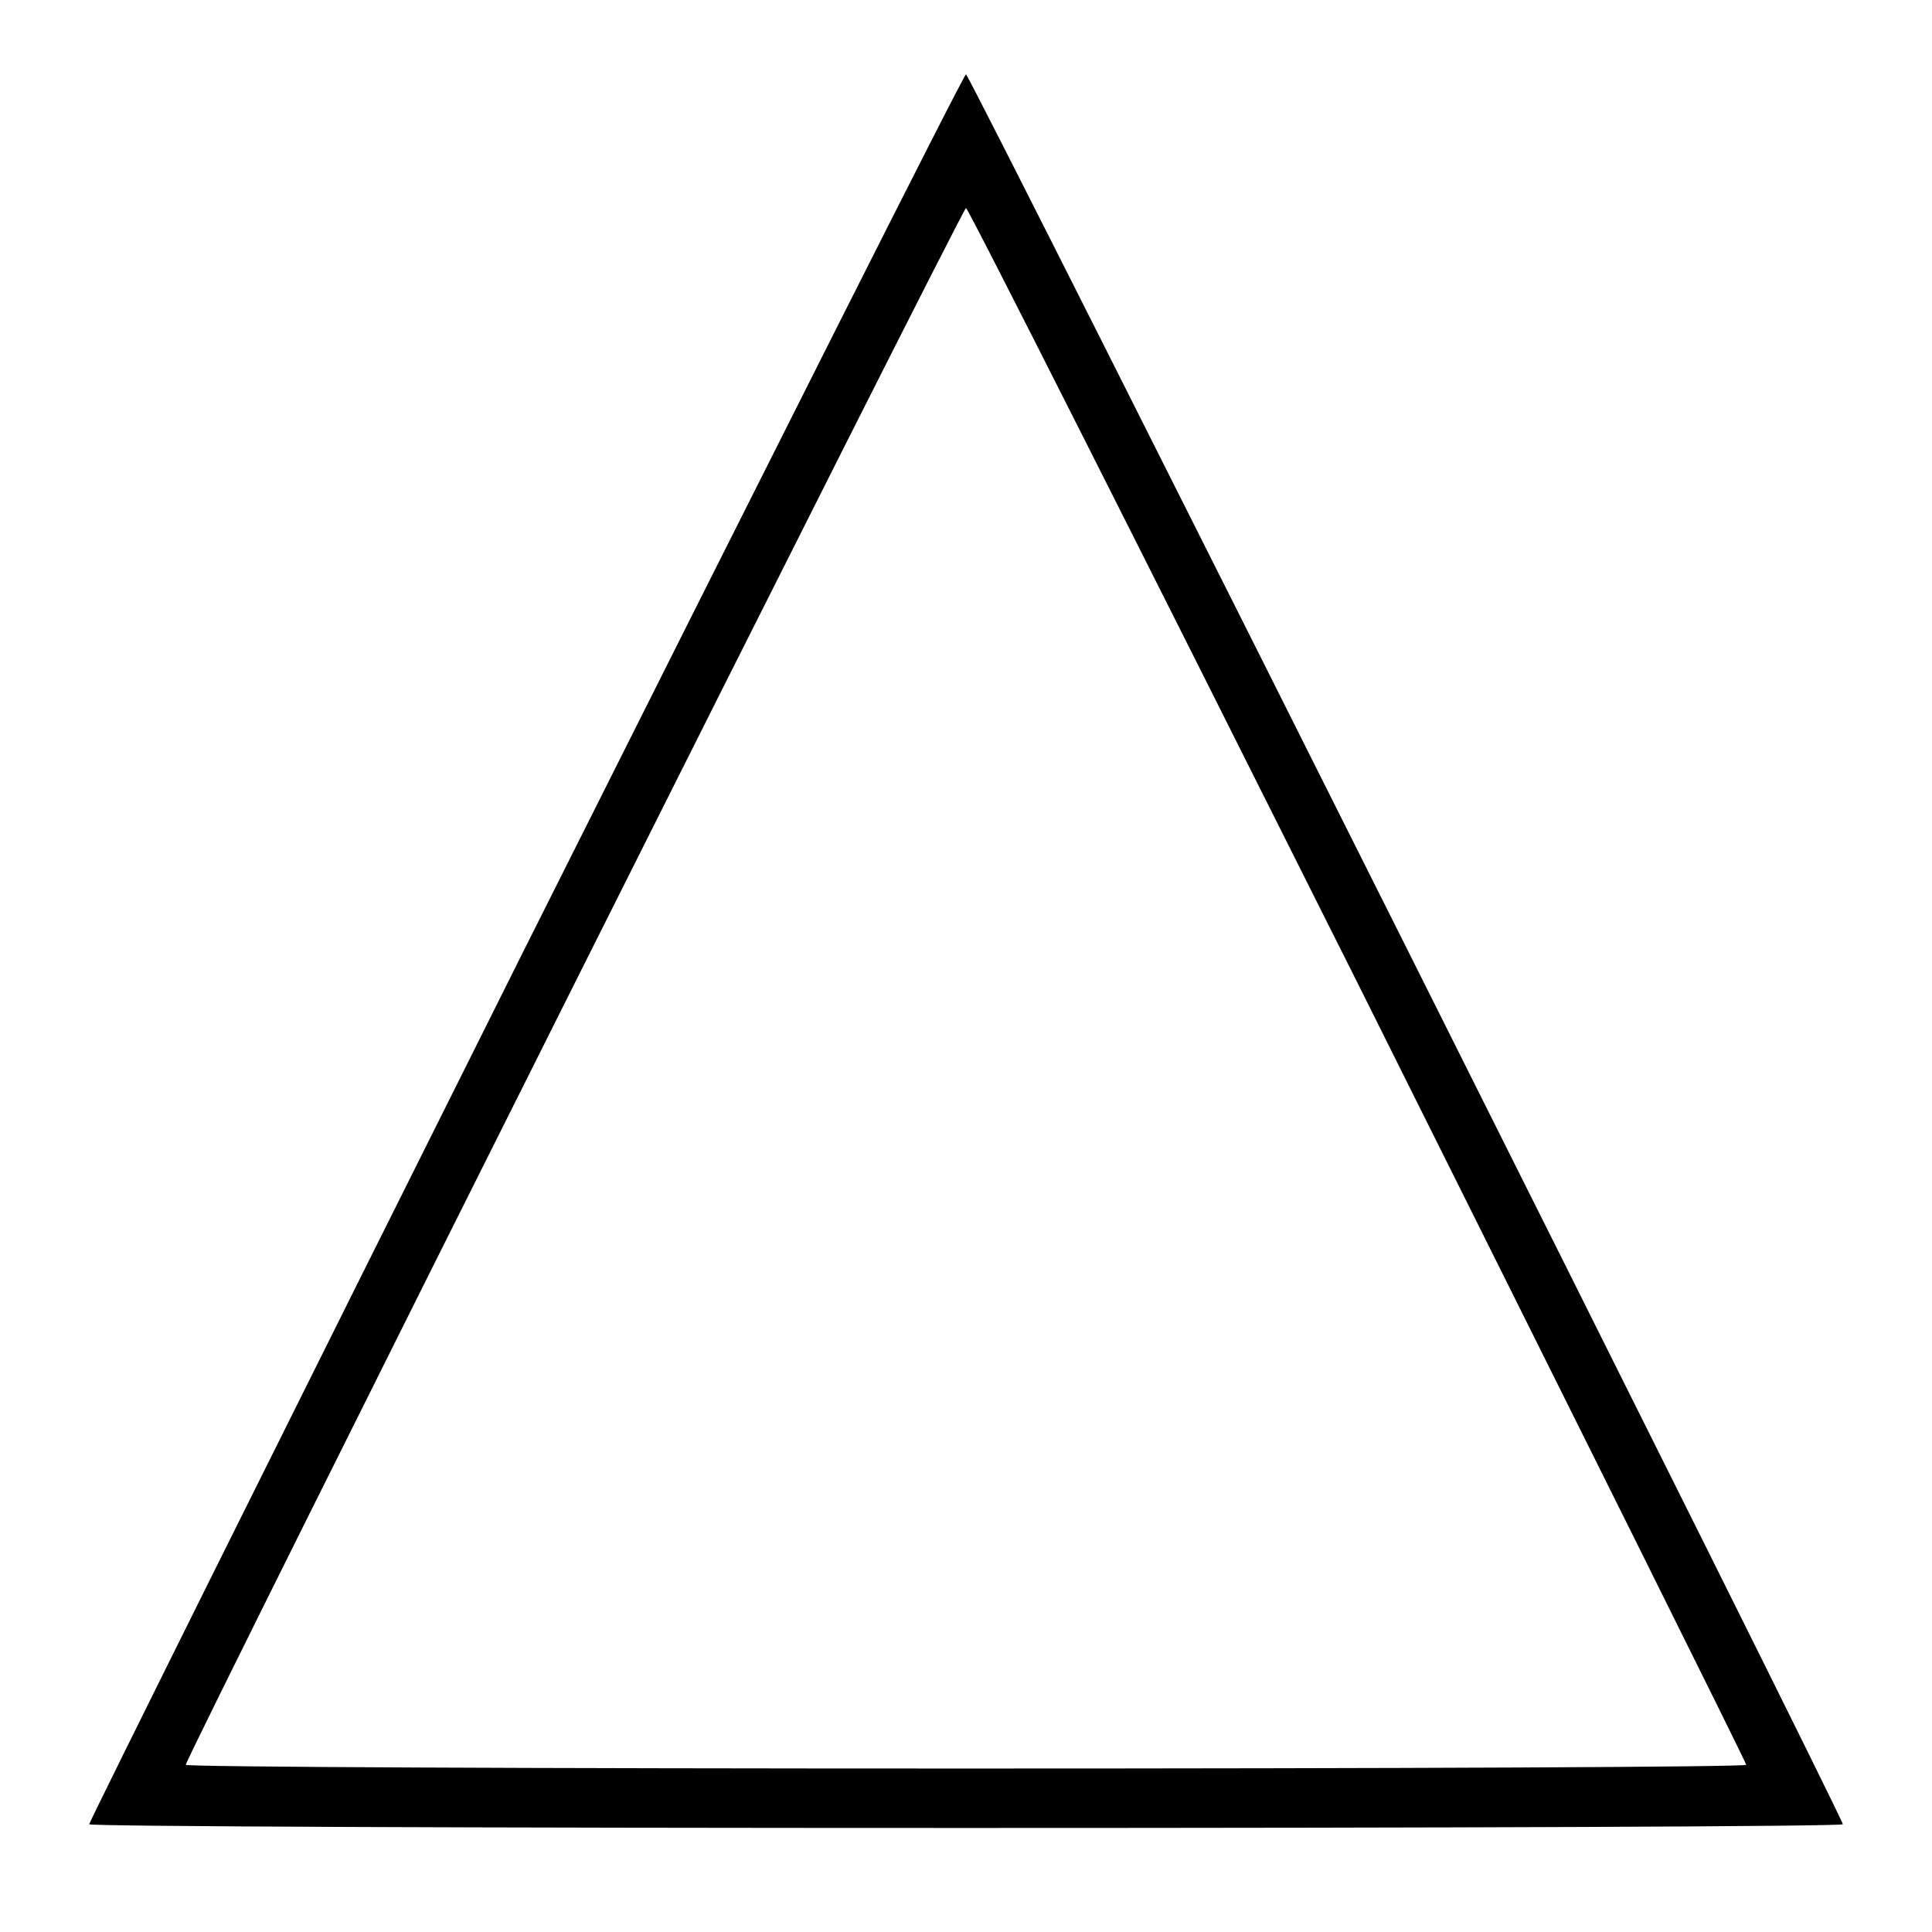
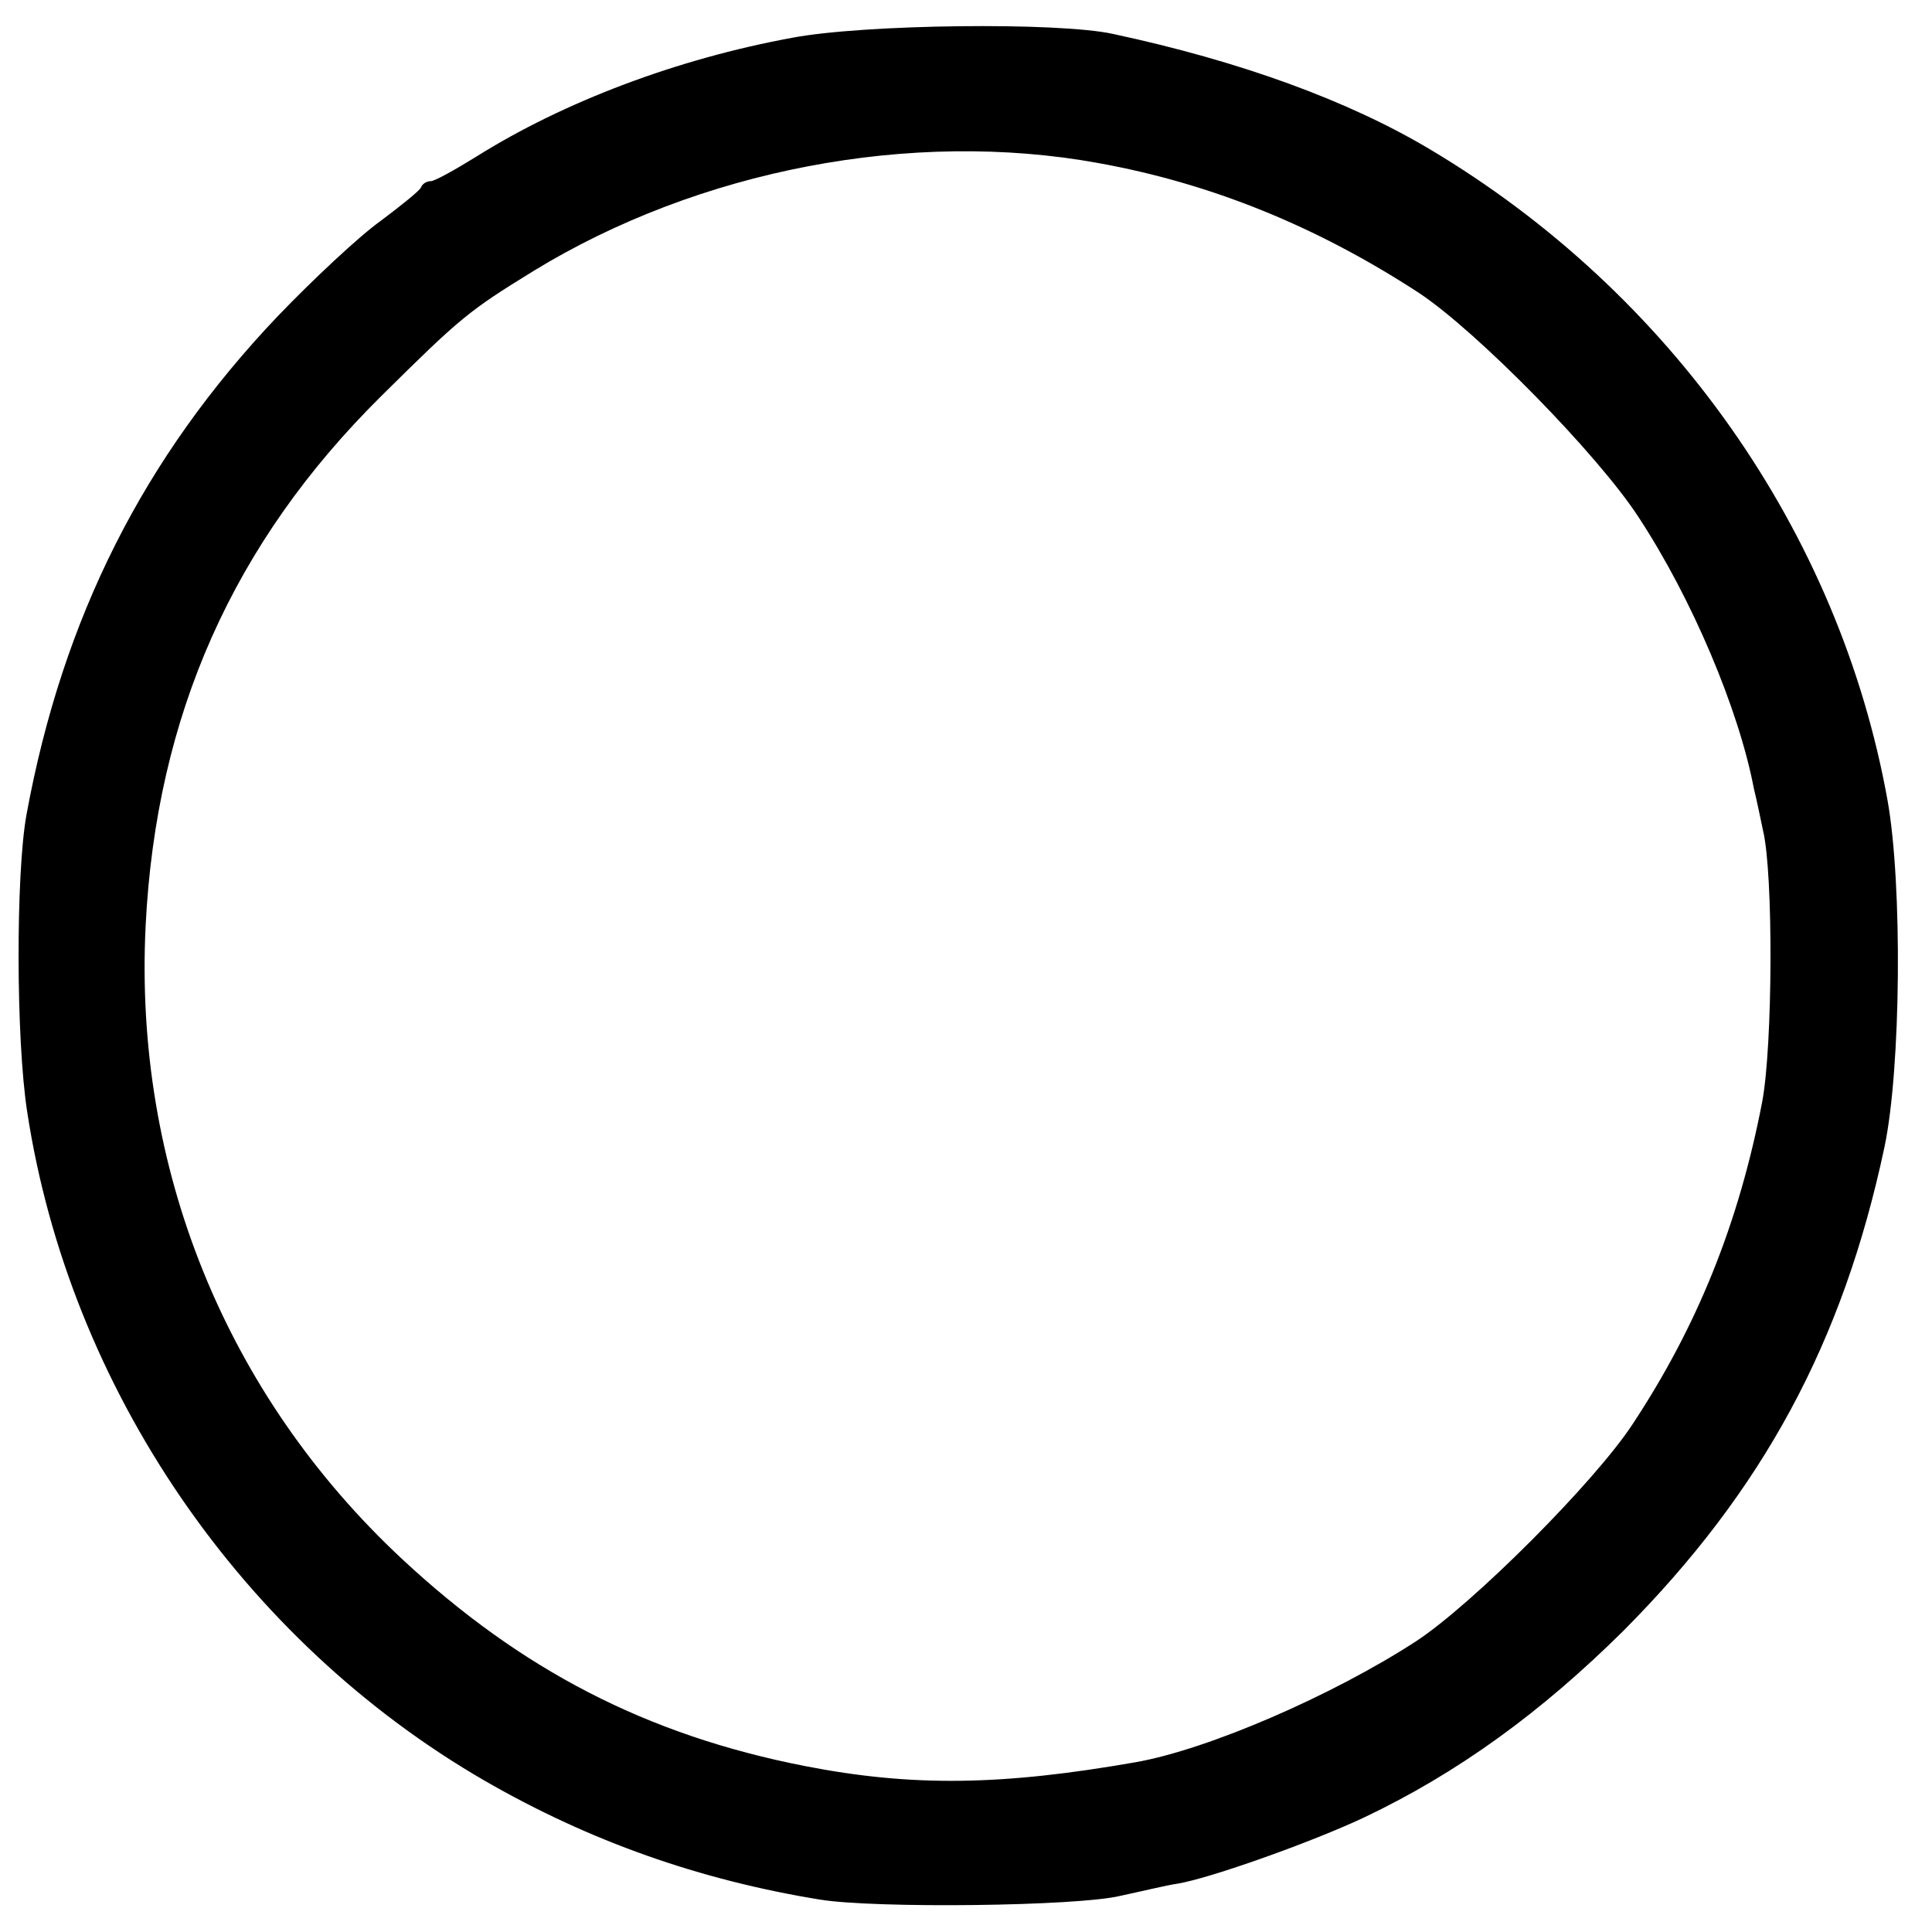
- <svg xmlns="http://www.w3.org/2000/svg" version="1.0" width="260pt" height="260pt" viewBox="0 0 260 260" preserveAspectRatio="xMidYMid meet">
-   <g transform="translate(0,260) scale(0.1,-0.1)" fill="#000000" stroke="none">
-     <path d="M707 1325 c-323 -646 -587 -1177 -587 -1180 0 -3 531 -5 1180 -5 649 0 1180 2 1180 5 0 10 -1175 2355 -1180 2355 -3 0 -269 -529 -593 -1175z m1121 -50 c287 -575 522 -1047 522 -1050 0 -3 -472 -5 -1050 -5 -577 0 -1050 2 -1050 5 0 10 1045 2095 1050 2095 3 0 240 -470 528 -1045z" />
+ <svg xmlns="http://www.w3.org/2000/svg" version="1.0" width="256pt" height="256pt" viewBox="0 0 256 256" preserveAspectRatio="xMidYMid meet">
+   <g transform="translate(0,256) scale(0.1,-0.1)" fill="#000000" stroke="none">
+     <path d="M1050 2510 c-153 -28 -303 -85 -418 -157 -29 -18 -56 -33 -61 -33 -5 0 -11 -3 -13 -8 -1 -4 -26 -24 -54 -45 -28 -20 -89 -77 -136 -126 -177 -186 -285 -399 -333 -661 -14 -78 -14 -296 1 -393 56 -367 285 -701 607 -887 139 -80 284 -131 443 -157 73 -12 342 -9 399 5 28 6 61 14 75 16 43 7 178 55 248 88 124 59 234 139 343 247 185 186 291 382 346 641 22 104 24 349 4 460 -64 355 -287 672 -606 862 -109 65 -252 117 -420 153 -72 16 -330 13 -425 -5z m405 -166 c150 -27 290 -84 425 -172 77 -51 237 -214 291 -297 71 -108 133 -255 153 -360 4 -16 9 -41 12 -55 14 -57 13 -286 -1 -360 -31 -161 -86 -297 -171 -426 -50 -77 -213 -240 -288 -289 -111 -72 -275 -143 -371 -160 -177 -31 -296 -33 -439 -5 -209 41 -375 127 -533 274 -234 218 -356 519 -340 840 14 278 116 507 312 701 106 105 116 113 202 166 219 134 501 188 748 143z" />
  </g>
</svg>
